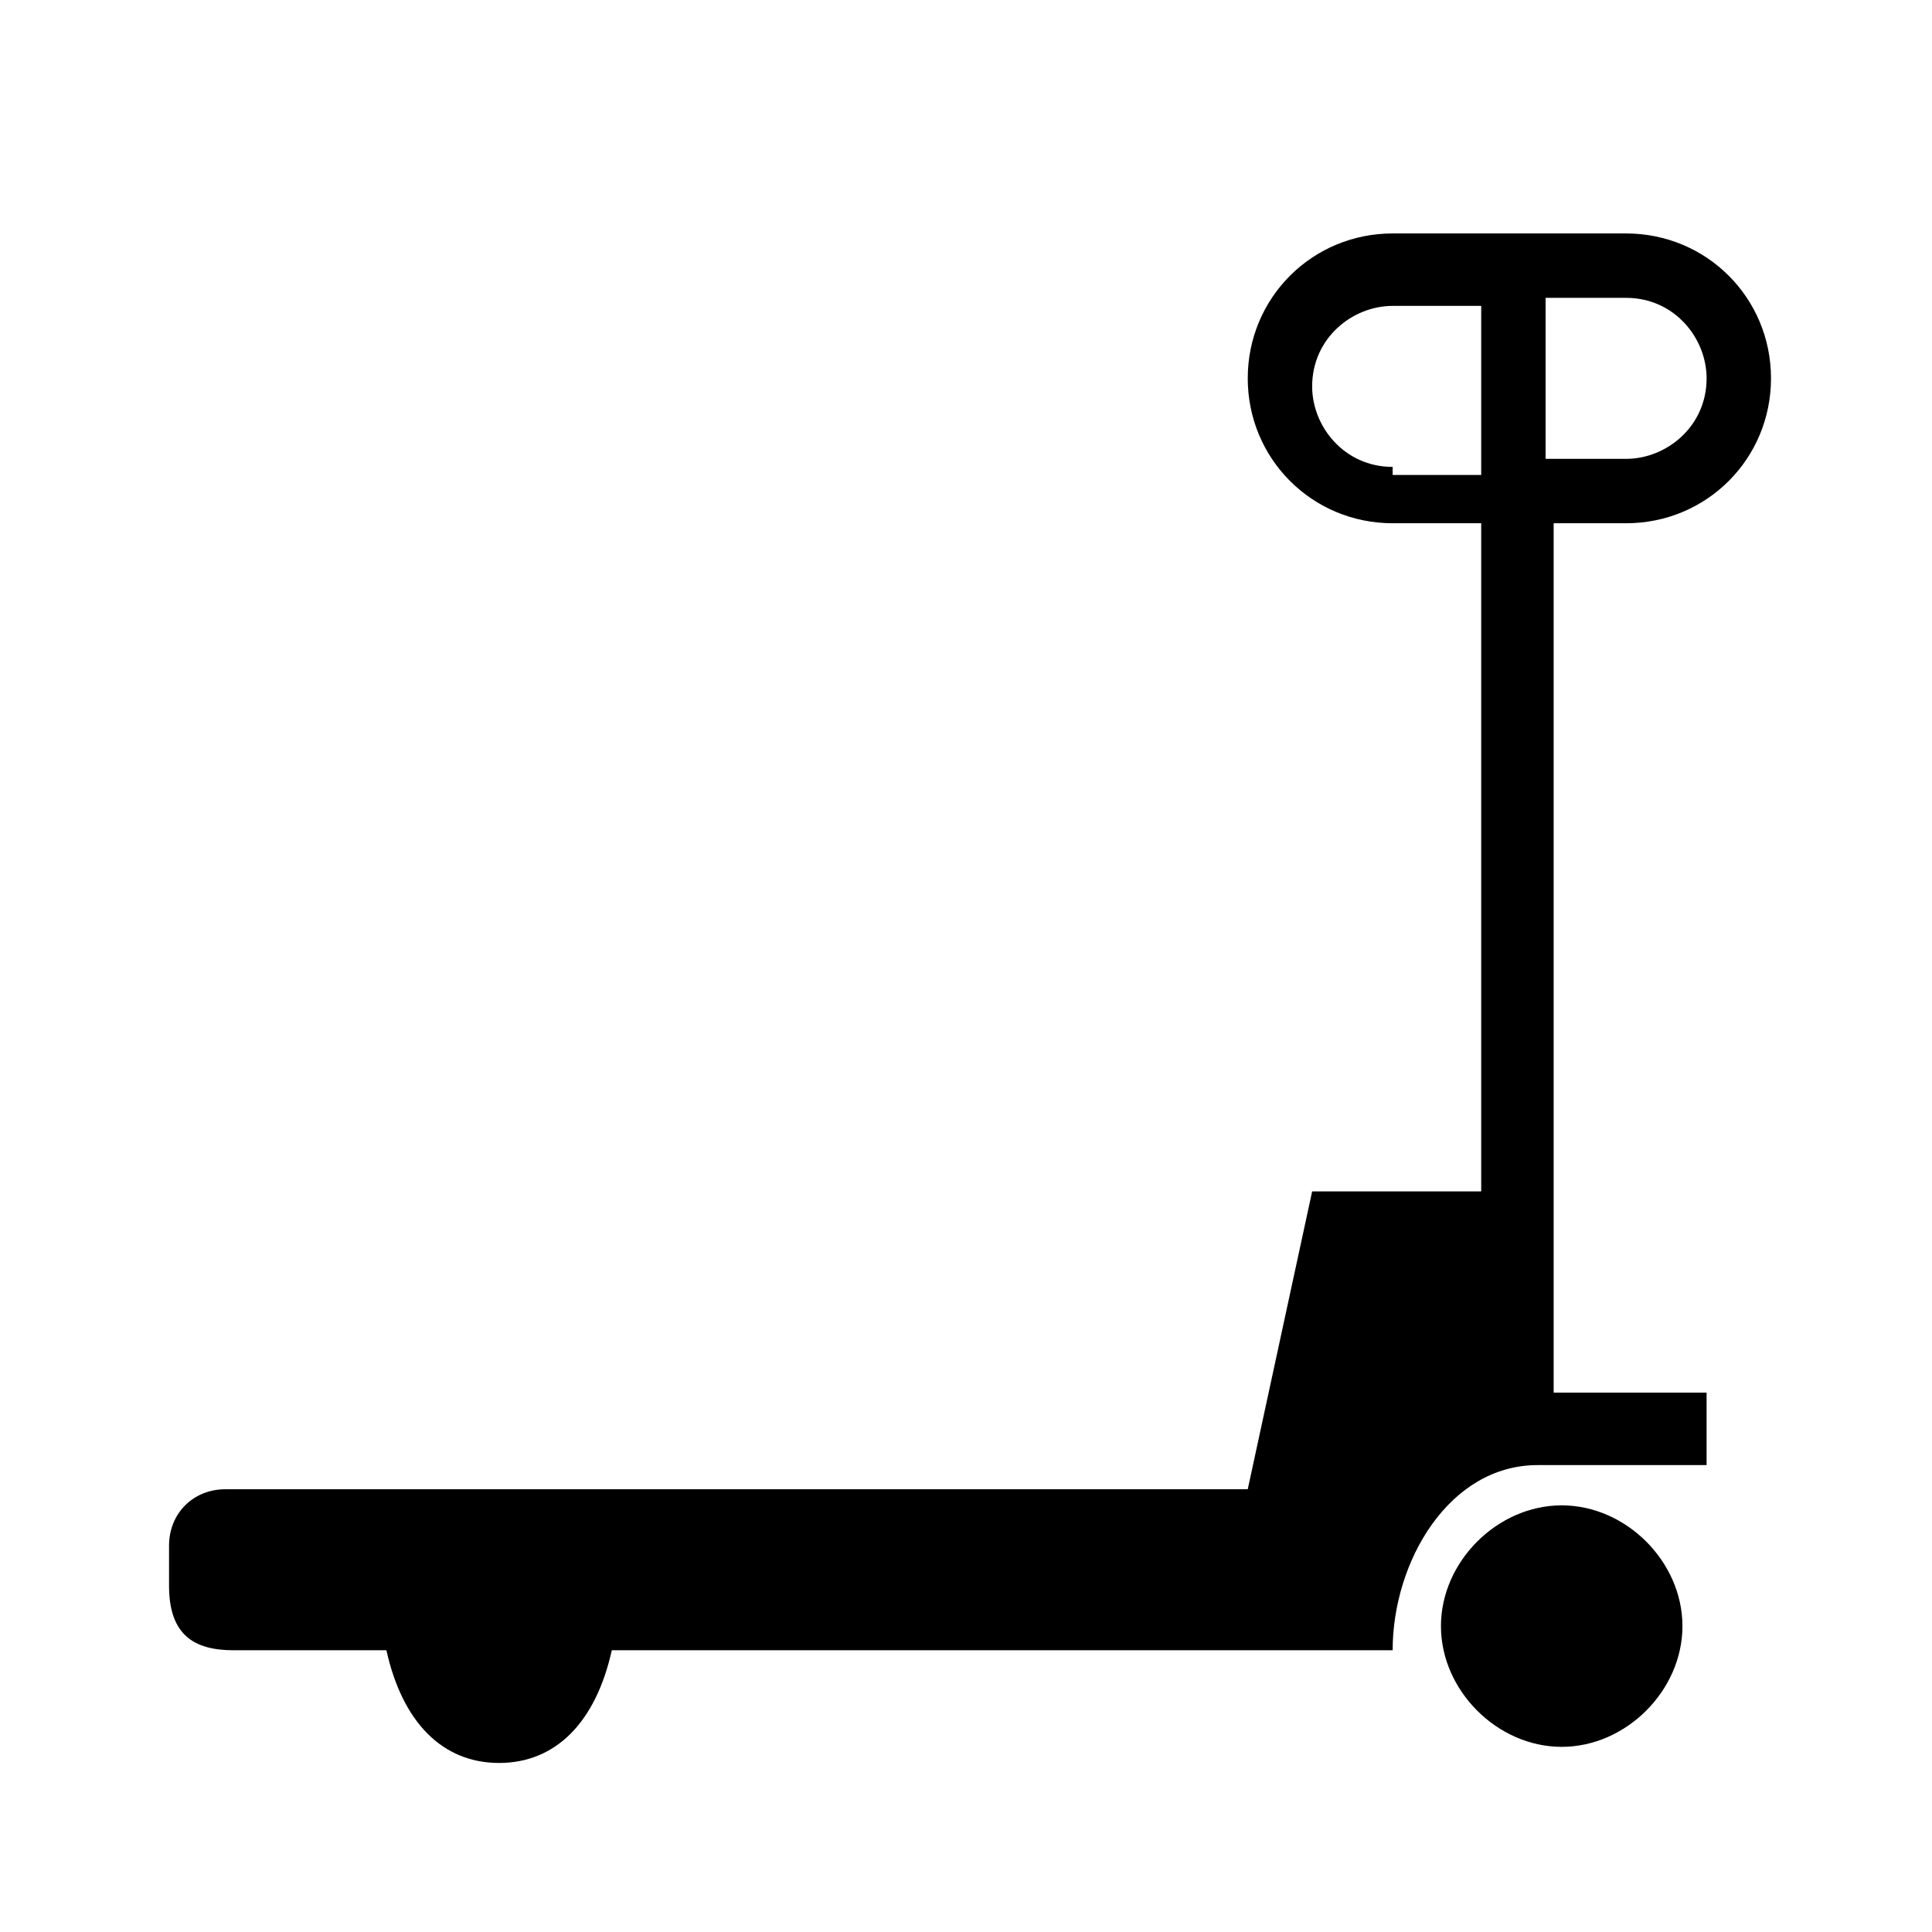
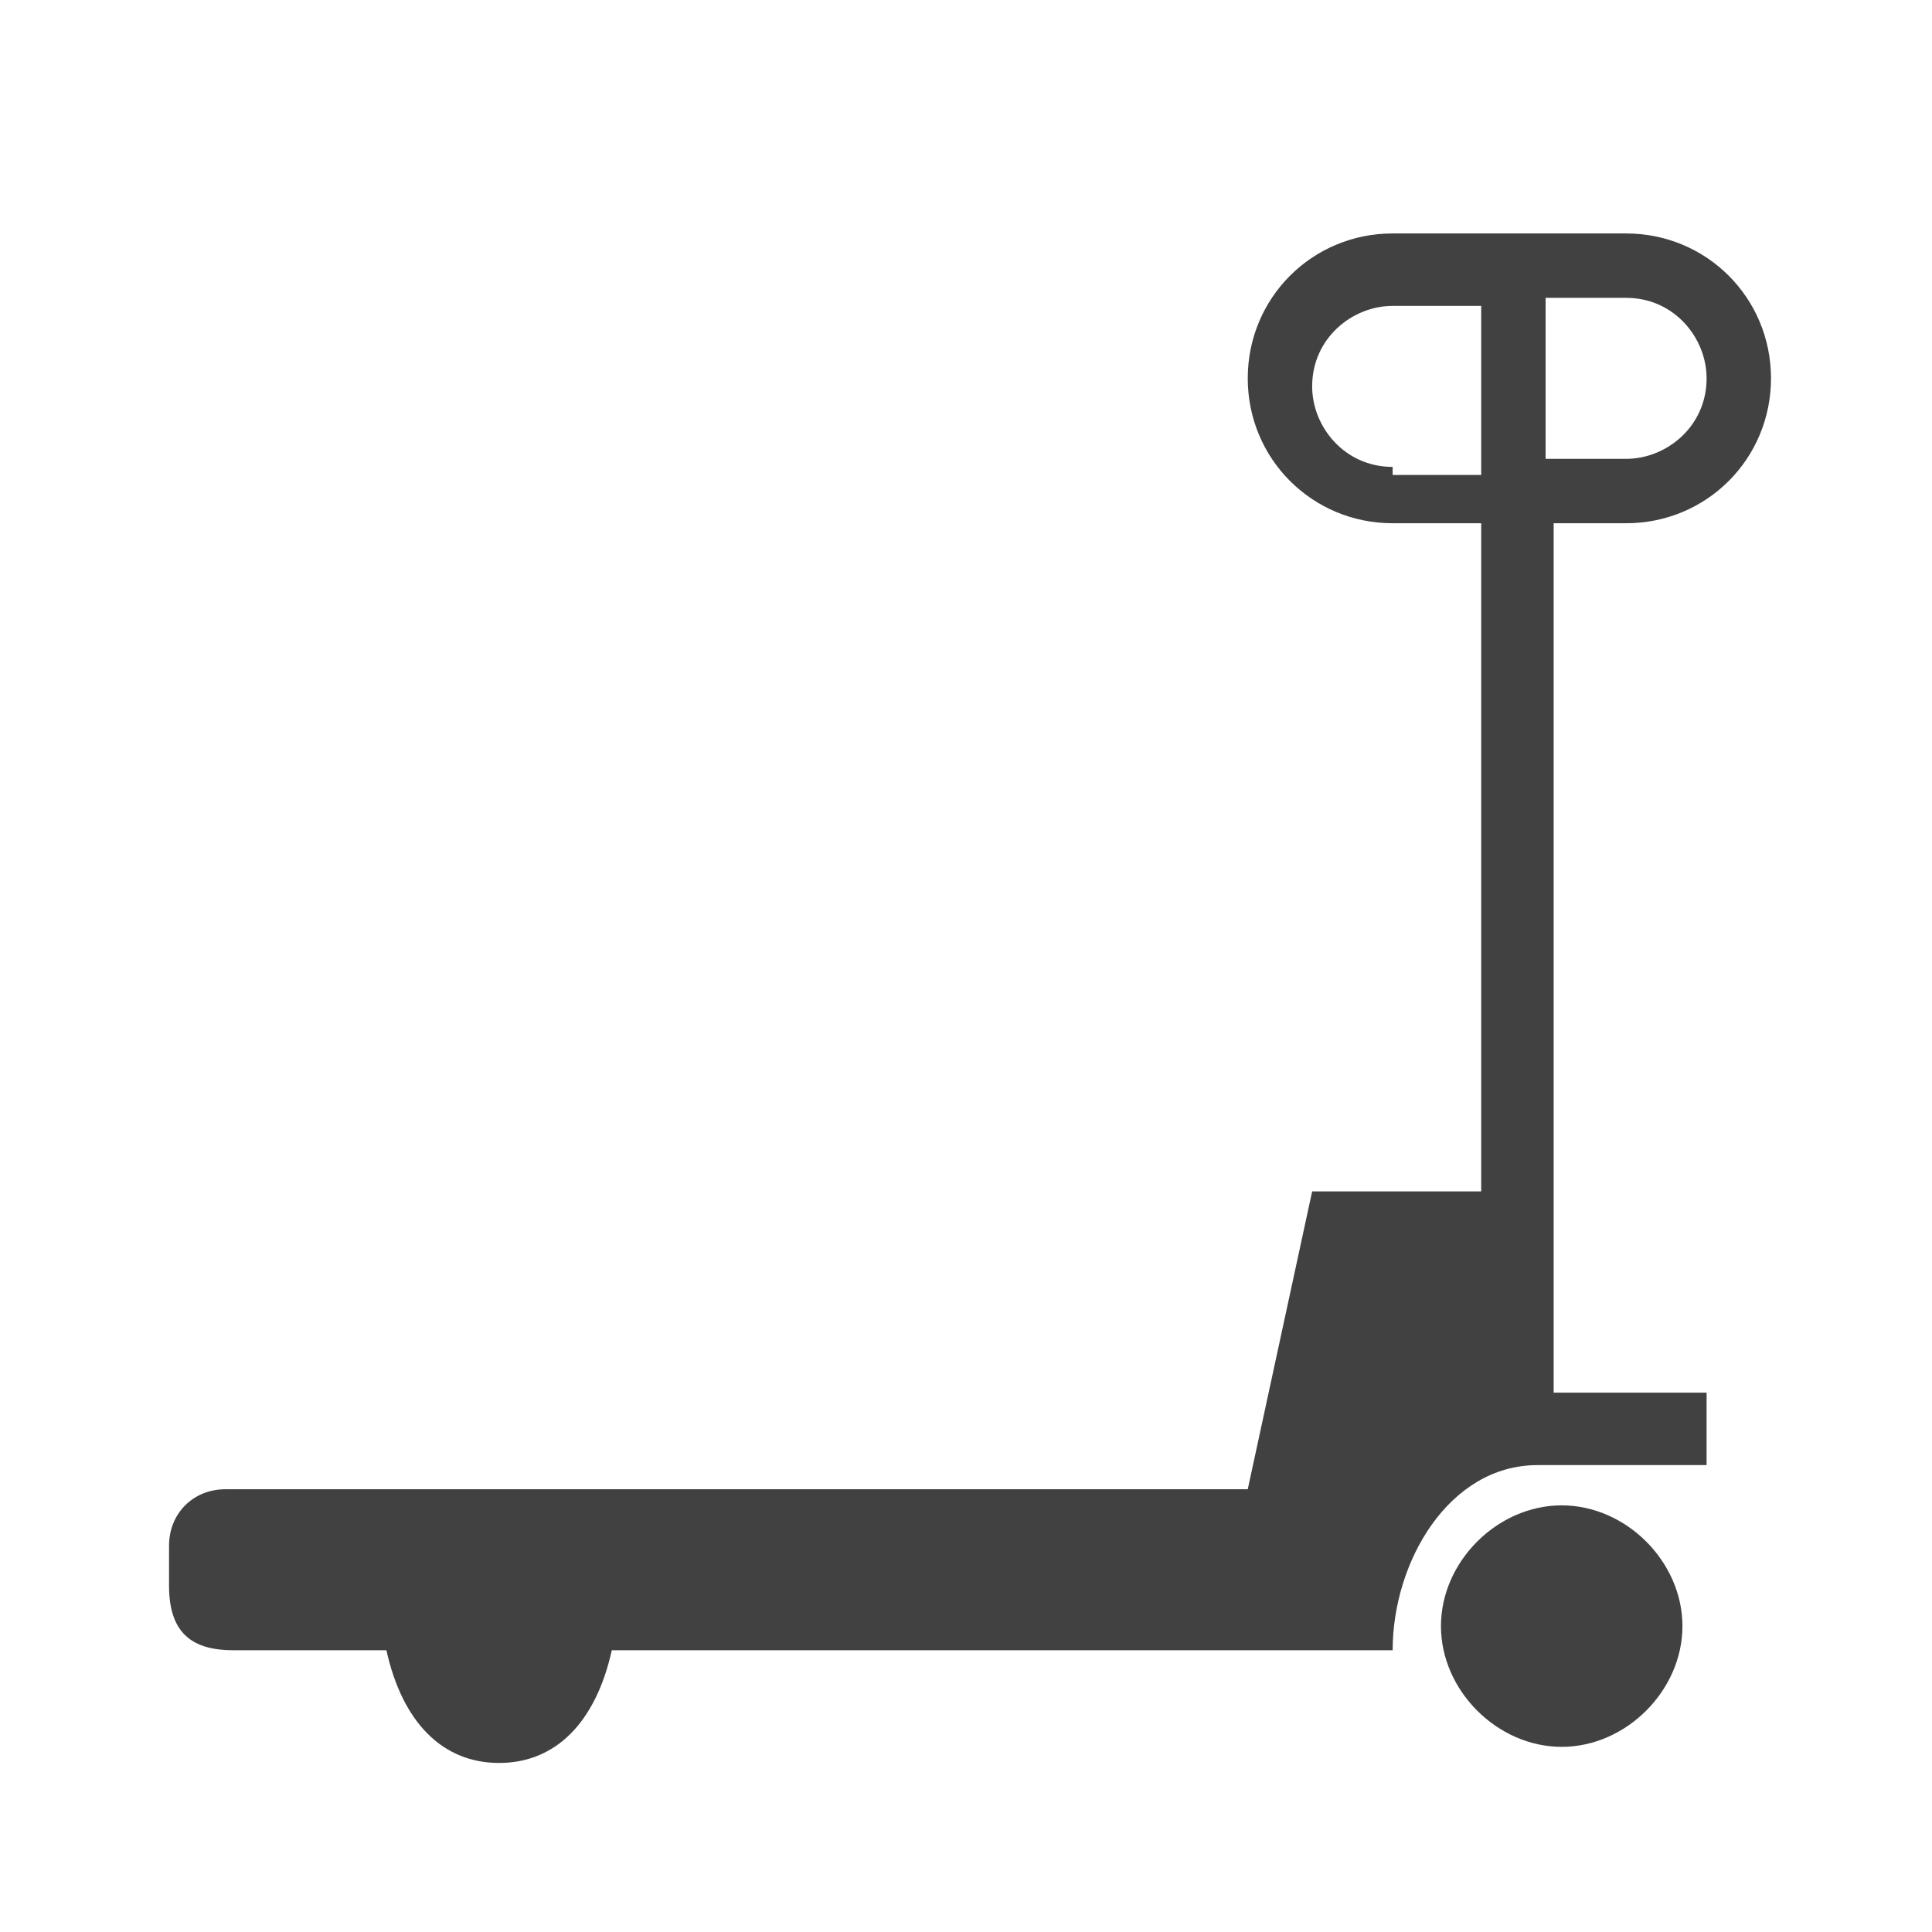
- <svg xmlns="http://www.w3.org/2000/svg" version="1.1" x="0px" y="0px" viewBox="0 0 24 24" enable-background="new 0 0 24 24" xml:space="preserve">
+ <svg xmlns="http://www.w3.org/2000/svg" version="1.1" x="0px" y="0px" fill="rgb(65, 65, 65)" viewBox="0 0 24 24" enable-background="new 0 0 24 24" xml:space="preserve">
  <g id="Template" display="none">
    <path id="Bounding_Box_5_" display="inline" fill="#5389A4" fill-opacity="0.502" d="M0,0h24v24H0V0z M2,2v20h20V2H2z" />
  </g>
  <g id="Icons">
    <g id="Close_2">
	</g>
    <g>
      <path d="M20.2,6.5c1,0,1.8-0.8,1.8-1.8c0-1-0.8-1.8-1.8-1.8h-2.9c-1,0-1.8,0.8-1.8,1.8c0,1,0.8,1.8,1.8,1.8h1.1    v8.3h-2.1l-0.8,3.7c0,0-6.7,0-9.7,0c-1,0-2,0-3,0c-0.4,0-0.7,0.3-0.7,0.7c0,0.2,0,0.3,0,0.5c0,0.6,0.3,0.8,0.8,0.8    c0.6,0,1.3,0,1.9,0c0.2,0.9,0.7,1.4,1.4,1.4c0.7,0,1.2-0.5,1.4-1.4c3.2,0,6.5,0,9.7,0c0-1.1,0.7-2.3,1.8-2.3h2.1v-0.9h-1.9V6.5    H20.2z M19.2,3.7h1c0.6,0,1,0.5,1,1c0,0.6-0.5,1-1,1h-1V3.7z M17.3,5.8c-0.6,0-1-0.5-1-1c0-0.6,0.5-1,1-1h1.1v2.1H17.3z" />
      <path d="M19.4,18.7c-0.8,0-1.5,0.7-1.5,1.5c0,0.8,0.7,1.5,1.5,1.5c0.8,0,1.5-0.7,1.5-1.5    C20.9,19.4,20.2,18.7,19.4,18.7z" />
    </g>
  </g>
  <g id="Names" display="none">
</g>
  <g id="Numbers" display="none">
</g>
</svg>
